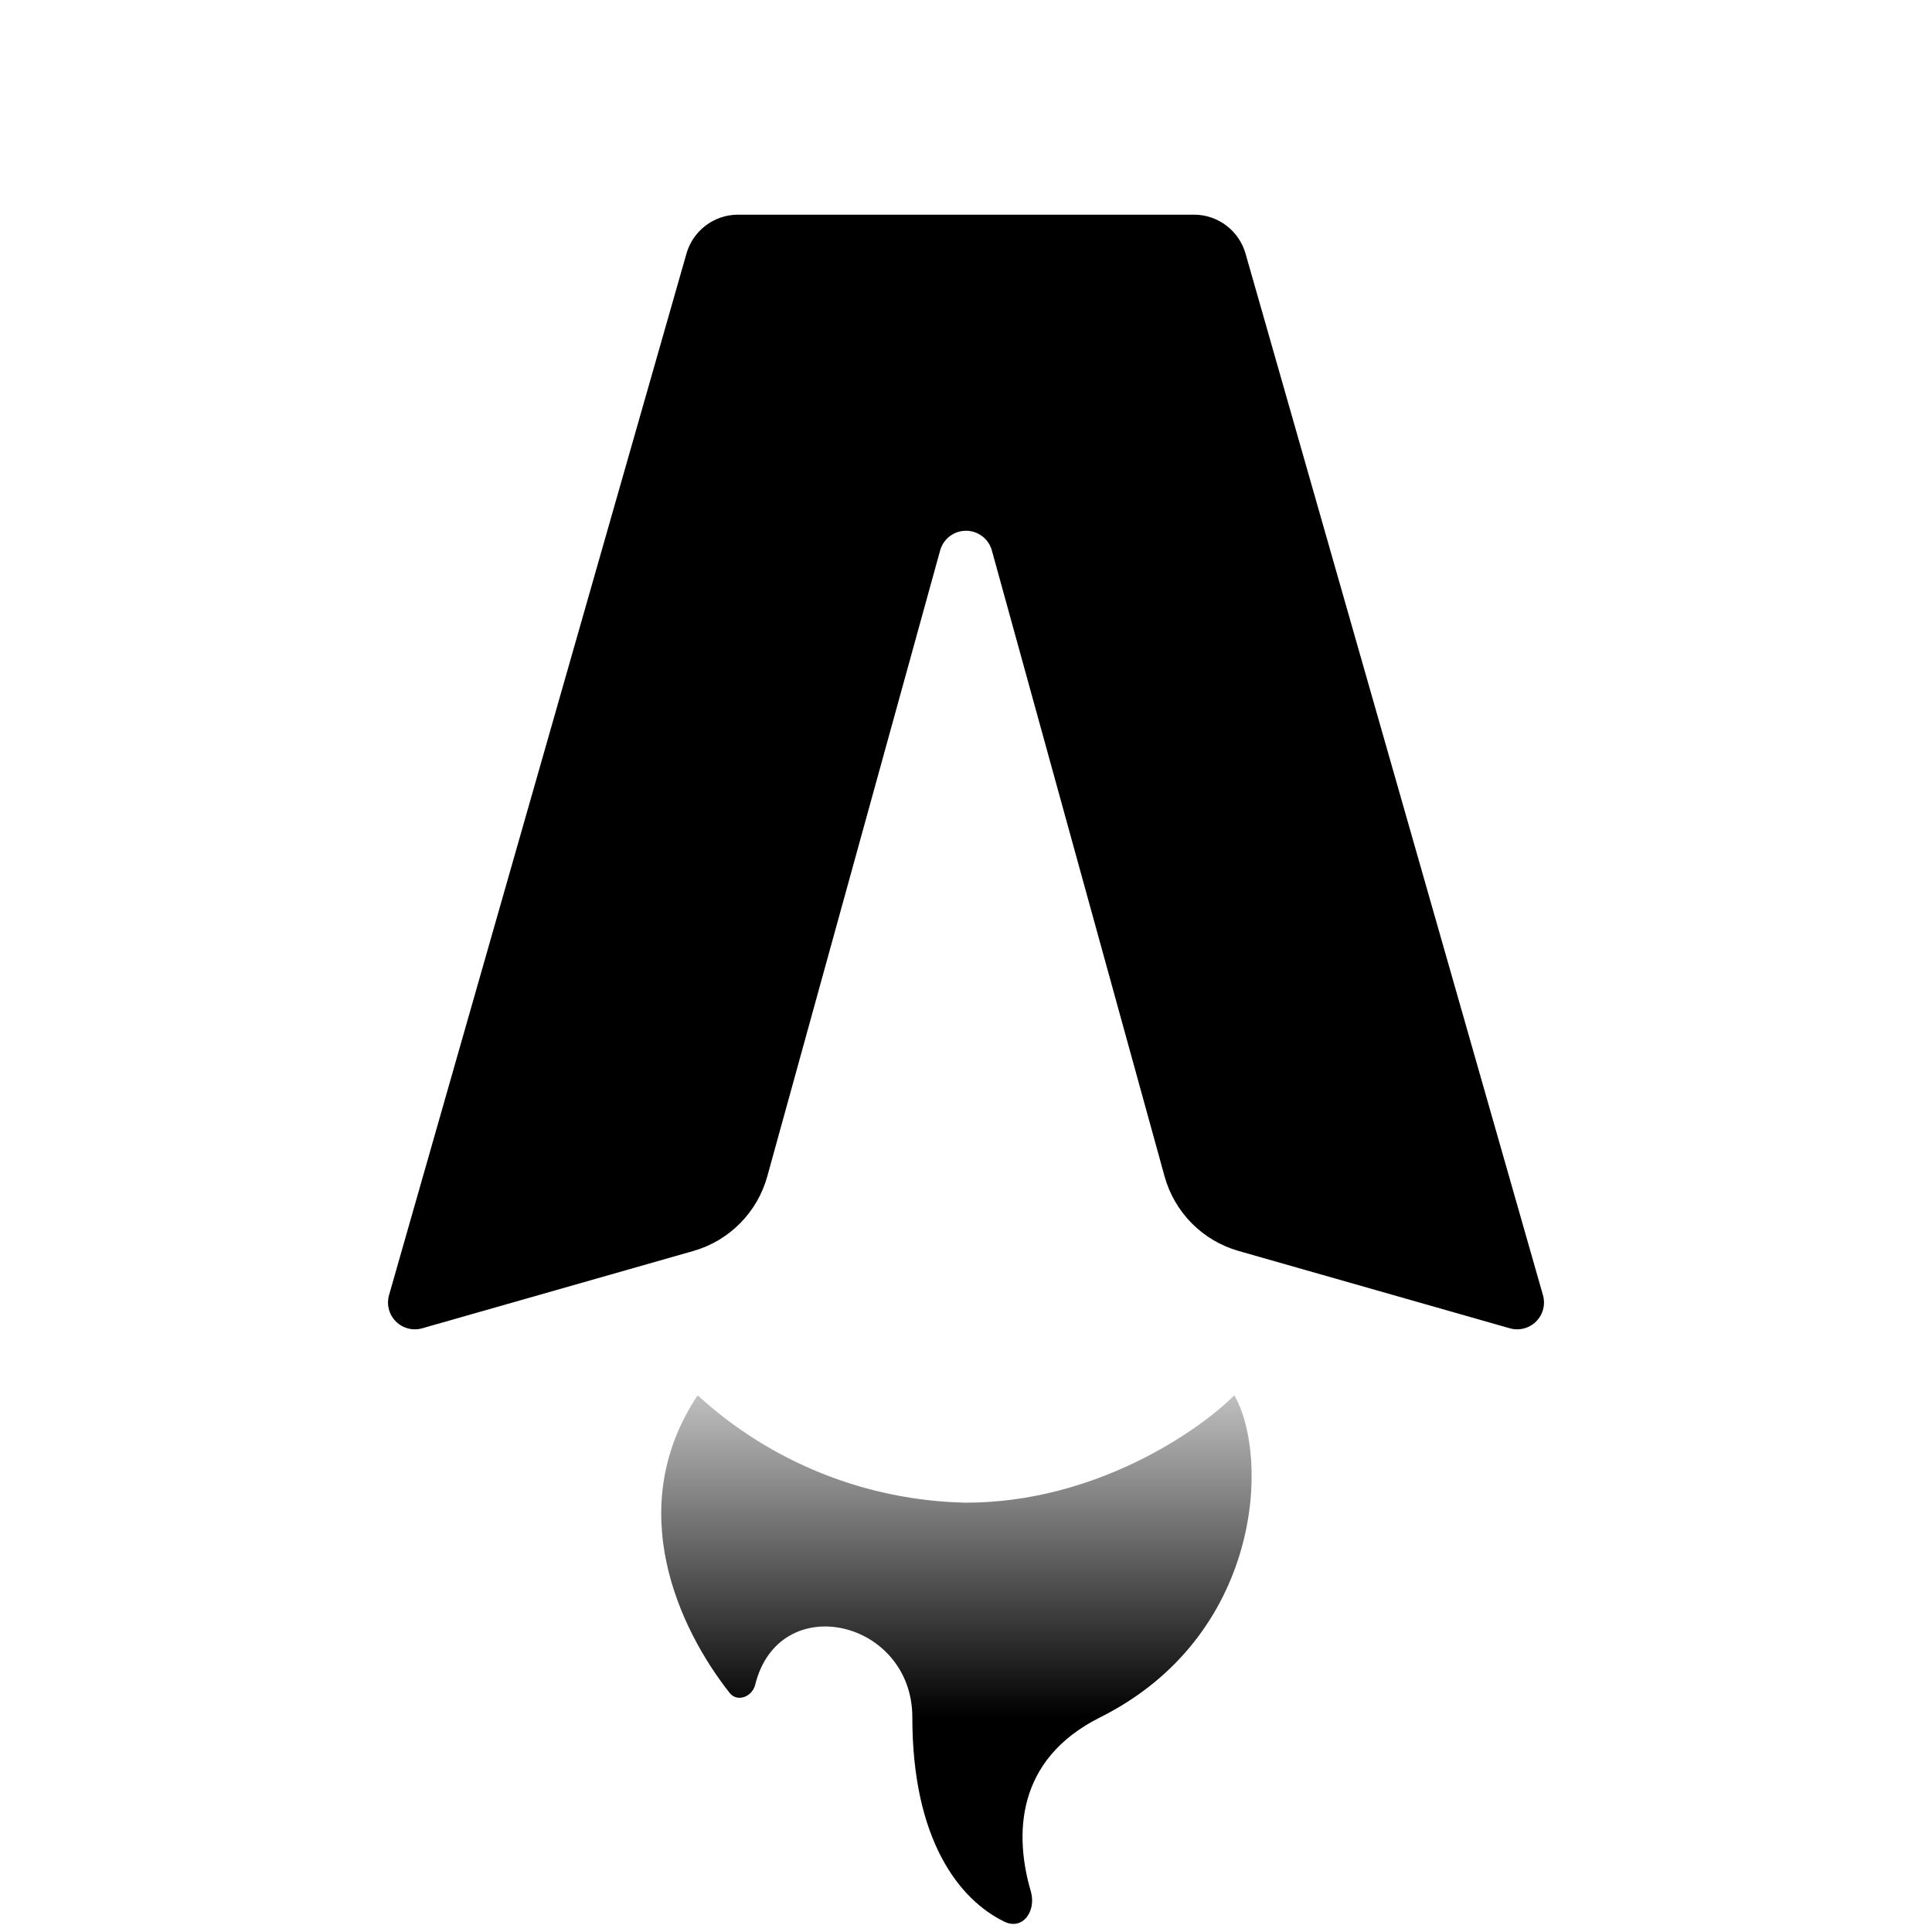
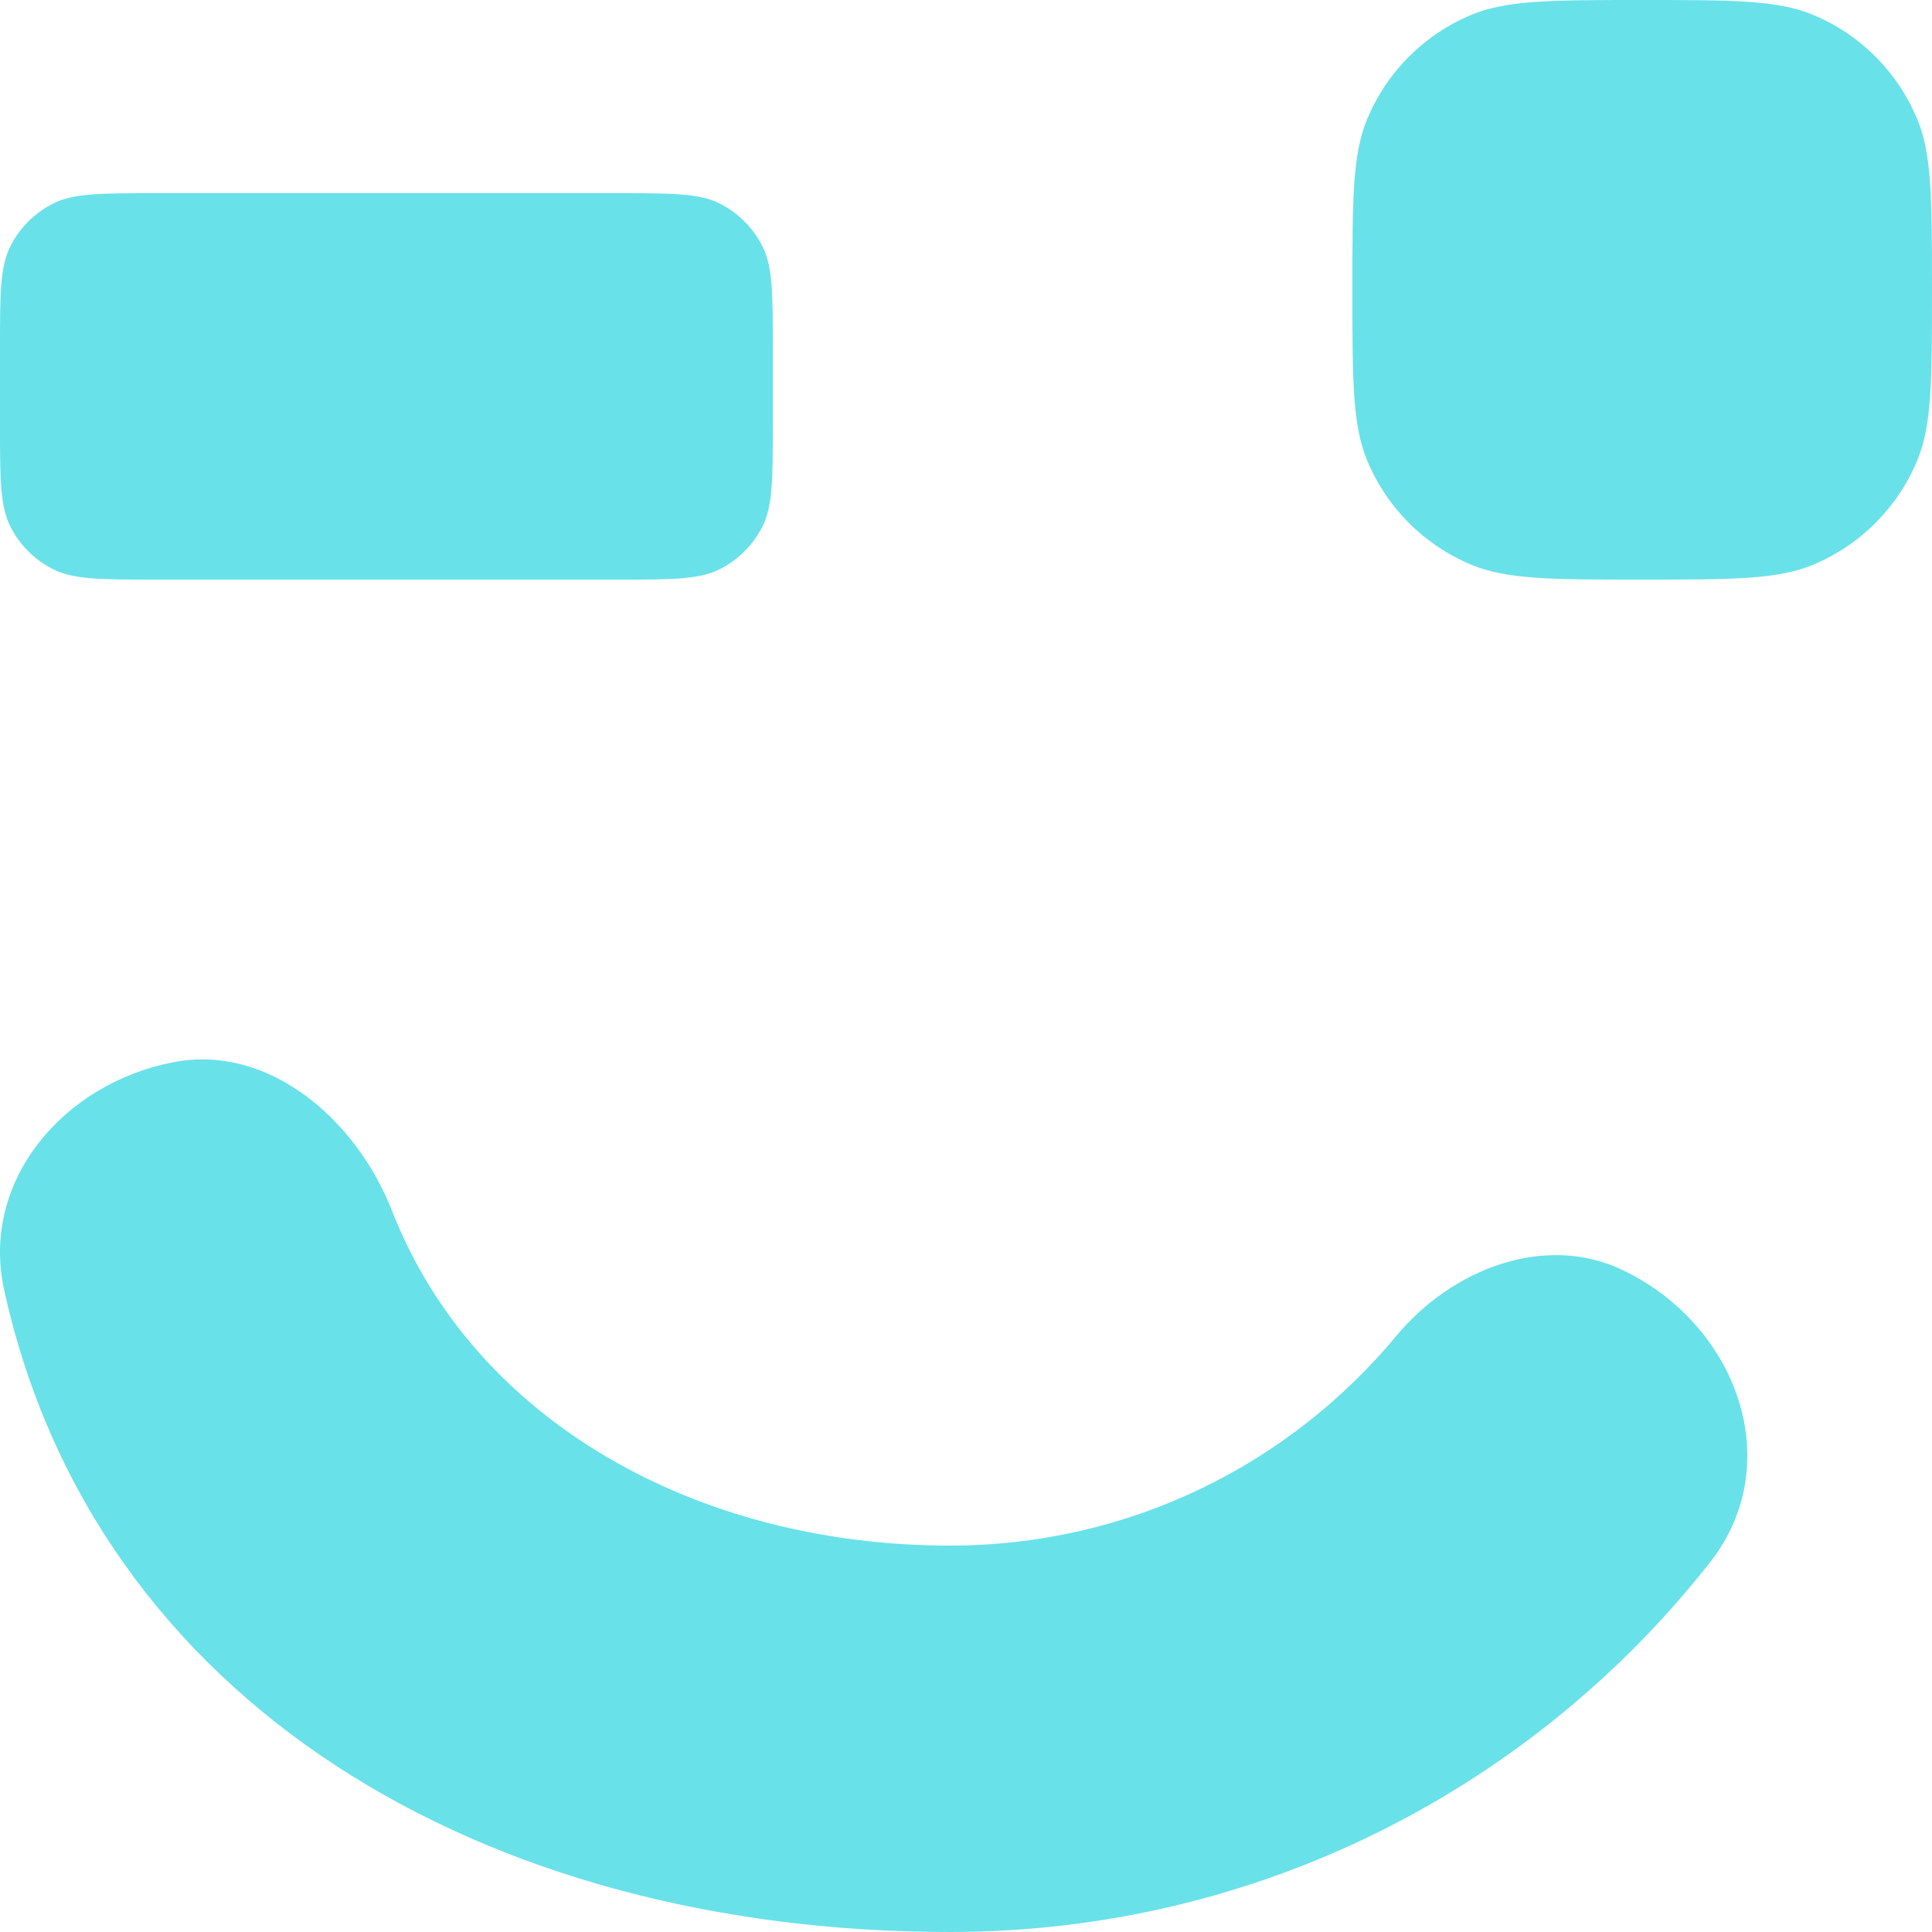
- <svg xmlns="http://www.w3.org/2000/svg" fill="none" viewBox="0 0 36 36">
-   <path fill="#000" d="M22.25 4h-8.5a1 1 0 0 0-.96.73l-5.54 19.4a.5.5 0 0 0 .62.62l5.05-1.44a2 2 0 0 0 1.38-1.4l3.22-11.66a.5.5 0 0 1 .96 0l3.22 11.67a2 2 0 0 0 1.38 1.39l5.05 1.44a.5.5 0 0 0 .62-.62l-5.54-19.4a1 1 0 0 0-.96-.73Z" />
-   <path fill="url(#gradient)" d="M18 28a7.63 7.63 0 0 1-5-2c-1.4 2.1-.35 4.35.6 5.55.14.17.41.07.47-.15.44-1.8 2.93-1.22 2.93.6 0 2.28.87 3.4 1.72 3.81.34.16.59-.2.49-.56-.31-1.05-.29-2.46 1.29-3.25 3-1.5 3.17-4.83 2.5-6-.67.67-2.6 2-5 2Z" />
-   <defs>
-     <linearGradient id="gradient" x1="16" x2="16" y1="32" y2="24" gradientUnits="userSpaceOnUse">
-       <stop stop-color="#000" />
-       <stop offset="1" stop-color="#000" stop-opacity="0" />
-     </linearGradient>
-   </defs>
-   <style>
-     @media (prefers-color-scheme:dark){:root{filter:invert(100%)}}
-   </style>
+ <svg xmlns="http://www.w3.org/2000/svg" width="100" height="100" viewBox="0 0 100 100" fill="none">
+   <path d="M0 18C0 15.2 0 13.8 0.545 12.73C1.024 11.789 1.789 11.024 2.73 10.545C3.8 10 5.2 10 8 10H32C34.8 10 36.2 10 37.27 10.545C38.211 11.024 38.976 11.789 39.455 12.73C40 13.8 40 15.2 40 18V22C40 24.8 40 26.2 39.455 27.27C38.976 28.211 38.211 28.976 37.27 29.455C36.2 30 34.8 30 32 30H8C5.2 30 3.8 30 2.73 29.455C1.789 28.976 1.024 28.211 0.545 27.27C0 26.2 0 24.8 0 22V18Z" fill="#69E1E9" />
+   <path d="M84.028 65.756C79.965 63.795 75.147 65.684 72.264 69.155C66.761 75.781 58.461 80 49.174 80C36.077 80 24.55 73.56 20.294 62.678C18.45 57.962 13.933 54.018 8.962 54.981C3.279 56.081 -1.029 61.12 0.215 66.773C4.925 88.168 25.055 100 49.174 100C65.132 100 79.344 92.524 88.498 80.884C92.537 75.749 89.911 68.596 84.028 65.756Z" fill="#69E1E9" />
+   <path d="M70 15C70 10.341 70 8.011 70.761 6.173C71.776 3.723 73.723 1.776 76.173 0.761C78.011 0 80.341 0 85 0C89.659 0 91.989 0 93.827 0.761C96.277 1.776 98.224 3.723 99.239 6.173C100 8.011 100 10.341 100 15C100 19.659 100 21.989 99.239 23.827C98.224 26.277 96.277 28.224 93.827 29.239C91.989 30 89.659 30 85 30C80.341 30 78.011 30 76.173 29.239C73.723 28.224 71.776 26.277 70.761 23.827C70 21.989 70 19.659 70 15Z" fill="#69E1E9" />
</svg>
